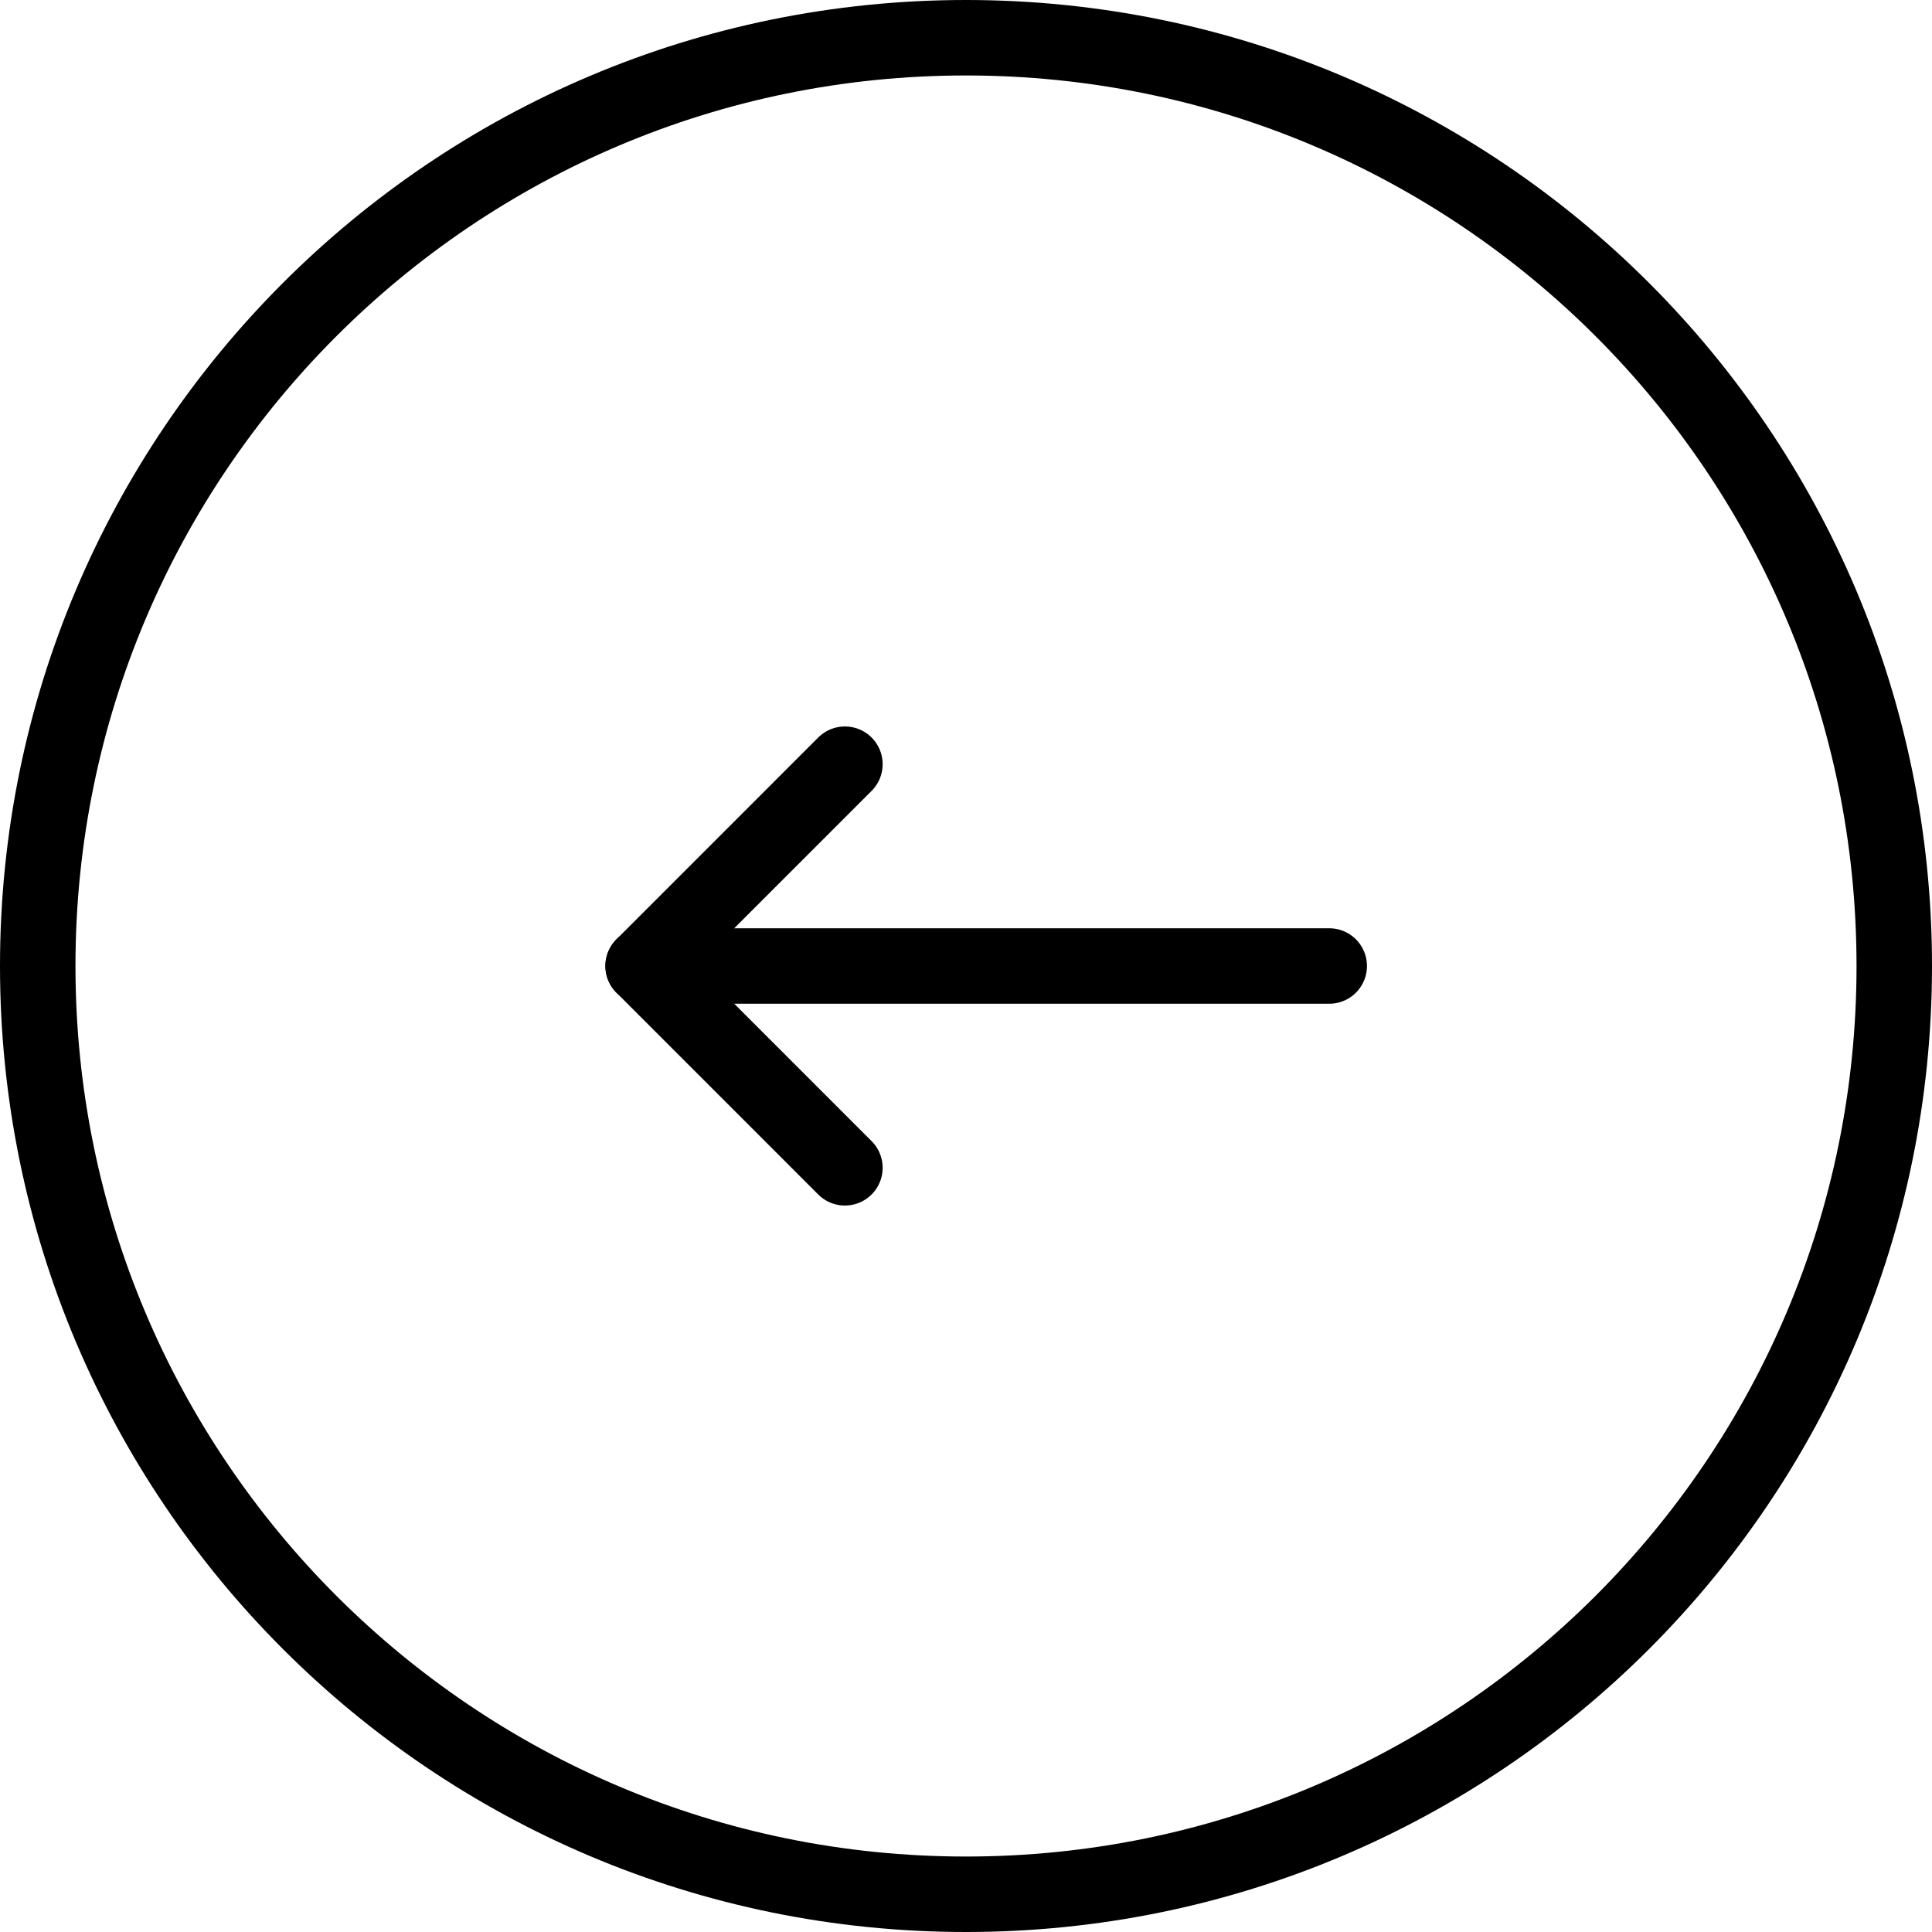
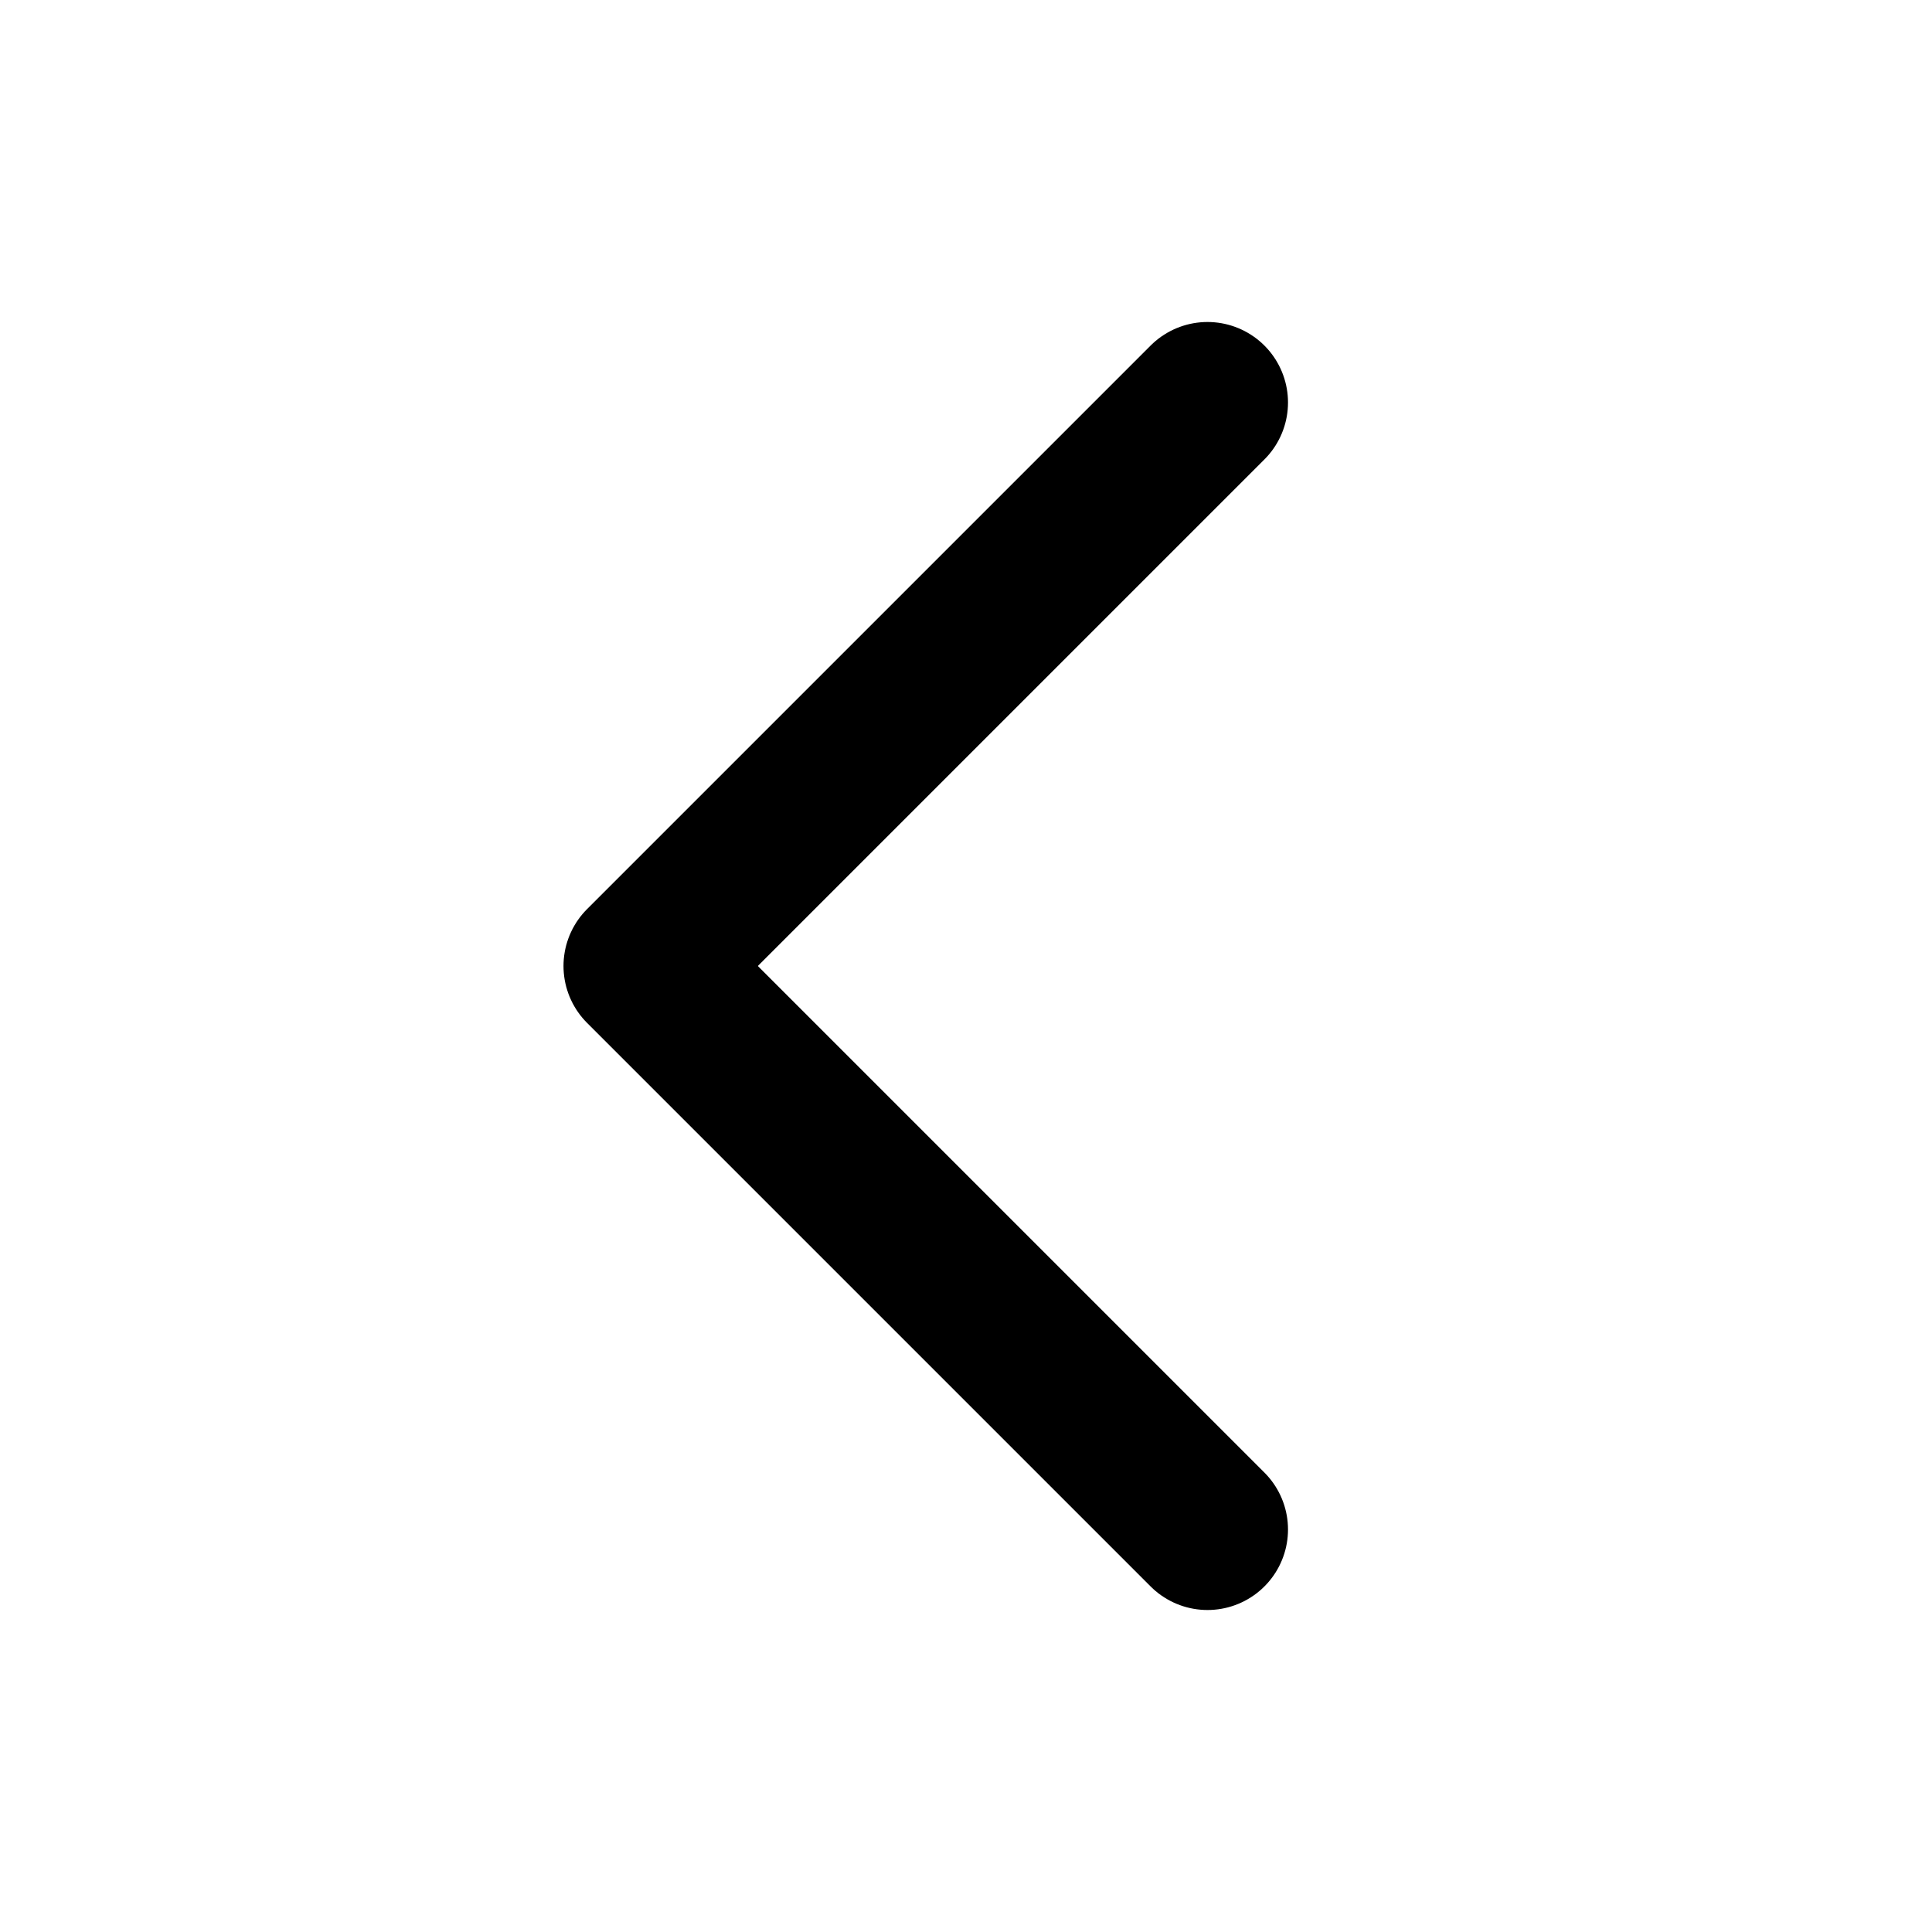
- <svg xmlns="http://www.w3.org/2000/svg" width="800px" height="800px" viewBox="0 0 512 512">
-   <defs>
-     <style>.cls-1{fill:none;stroke:#000000;stroke-linecap:round;stroke-linejoin:round;stroke-width:20px;}</style>
-   </defs>
-   <g data-name="Layer 2" id="Layer_2">
-     <g data-name="E421, Back, buttons, multimedia, play, stop" id="E421_Back_buttons_multimedia_play_stop">
-       <circle class="cls-1" cx="256" cy="256" r="246" />
-       <line class="cls-1" x1="352.26" x2="170.43" y1="256" y2="256" />
-       <polyline class="cls-1" points="223.91 202.52 170.44 256 223.91 309.48" />
-     </g>
-   </g>
+ <svg xmlns="http://www.w3.org/2000/svg" class="w-6 h-6 text-gray-800 dark:text-white" aria-hidden="true" width="24" height="24" fill="none" viewBox="0 0 24 24">
+   <path stroke="currentColor" stroke-linecap="round" stroke-linejoin="round" stroke-width="2" d="m15 19-7-7 7-7" />
</svg>
